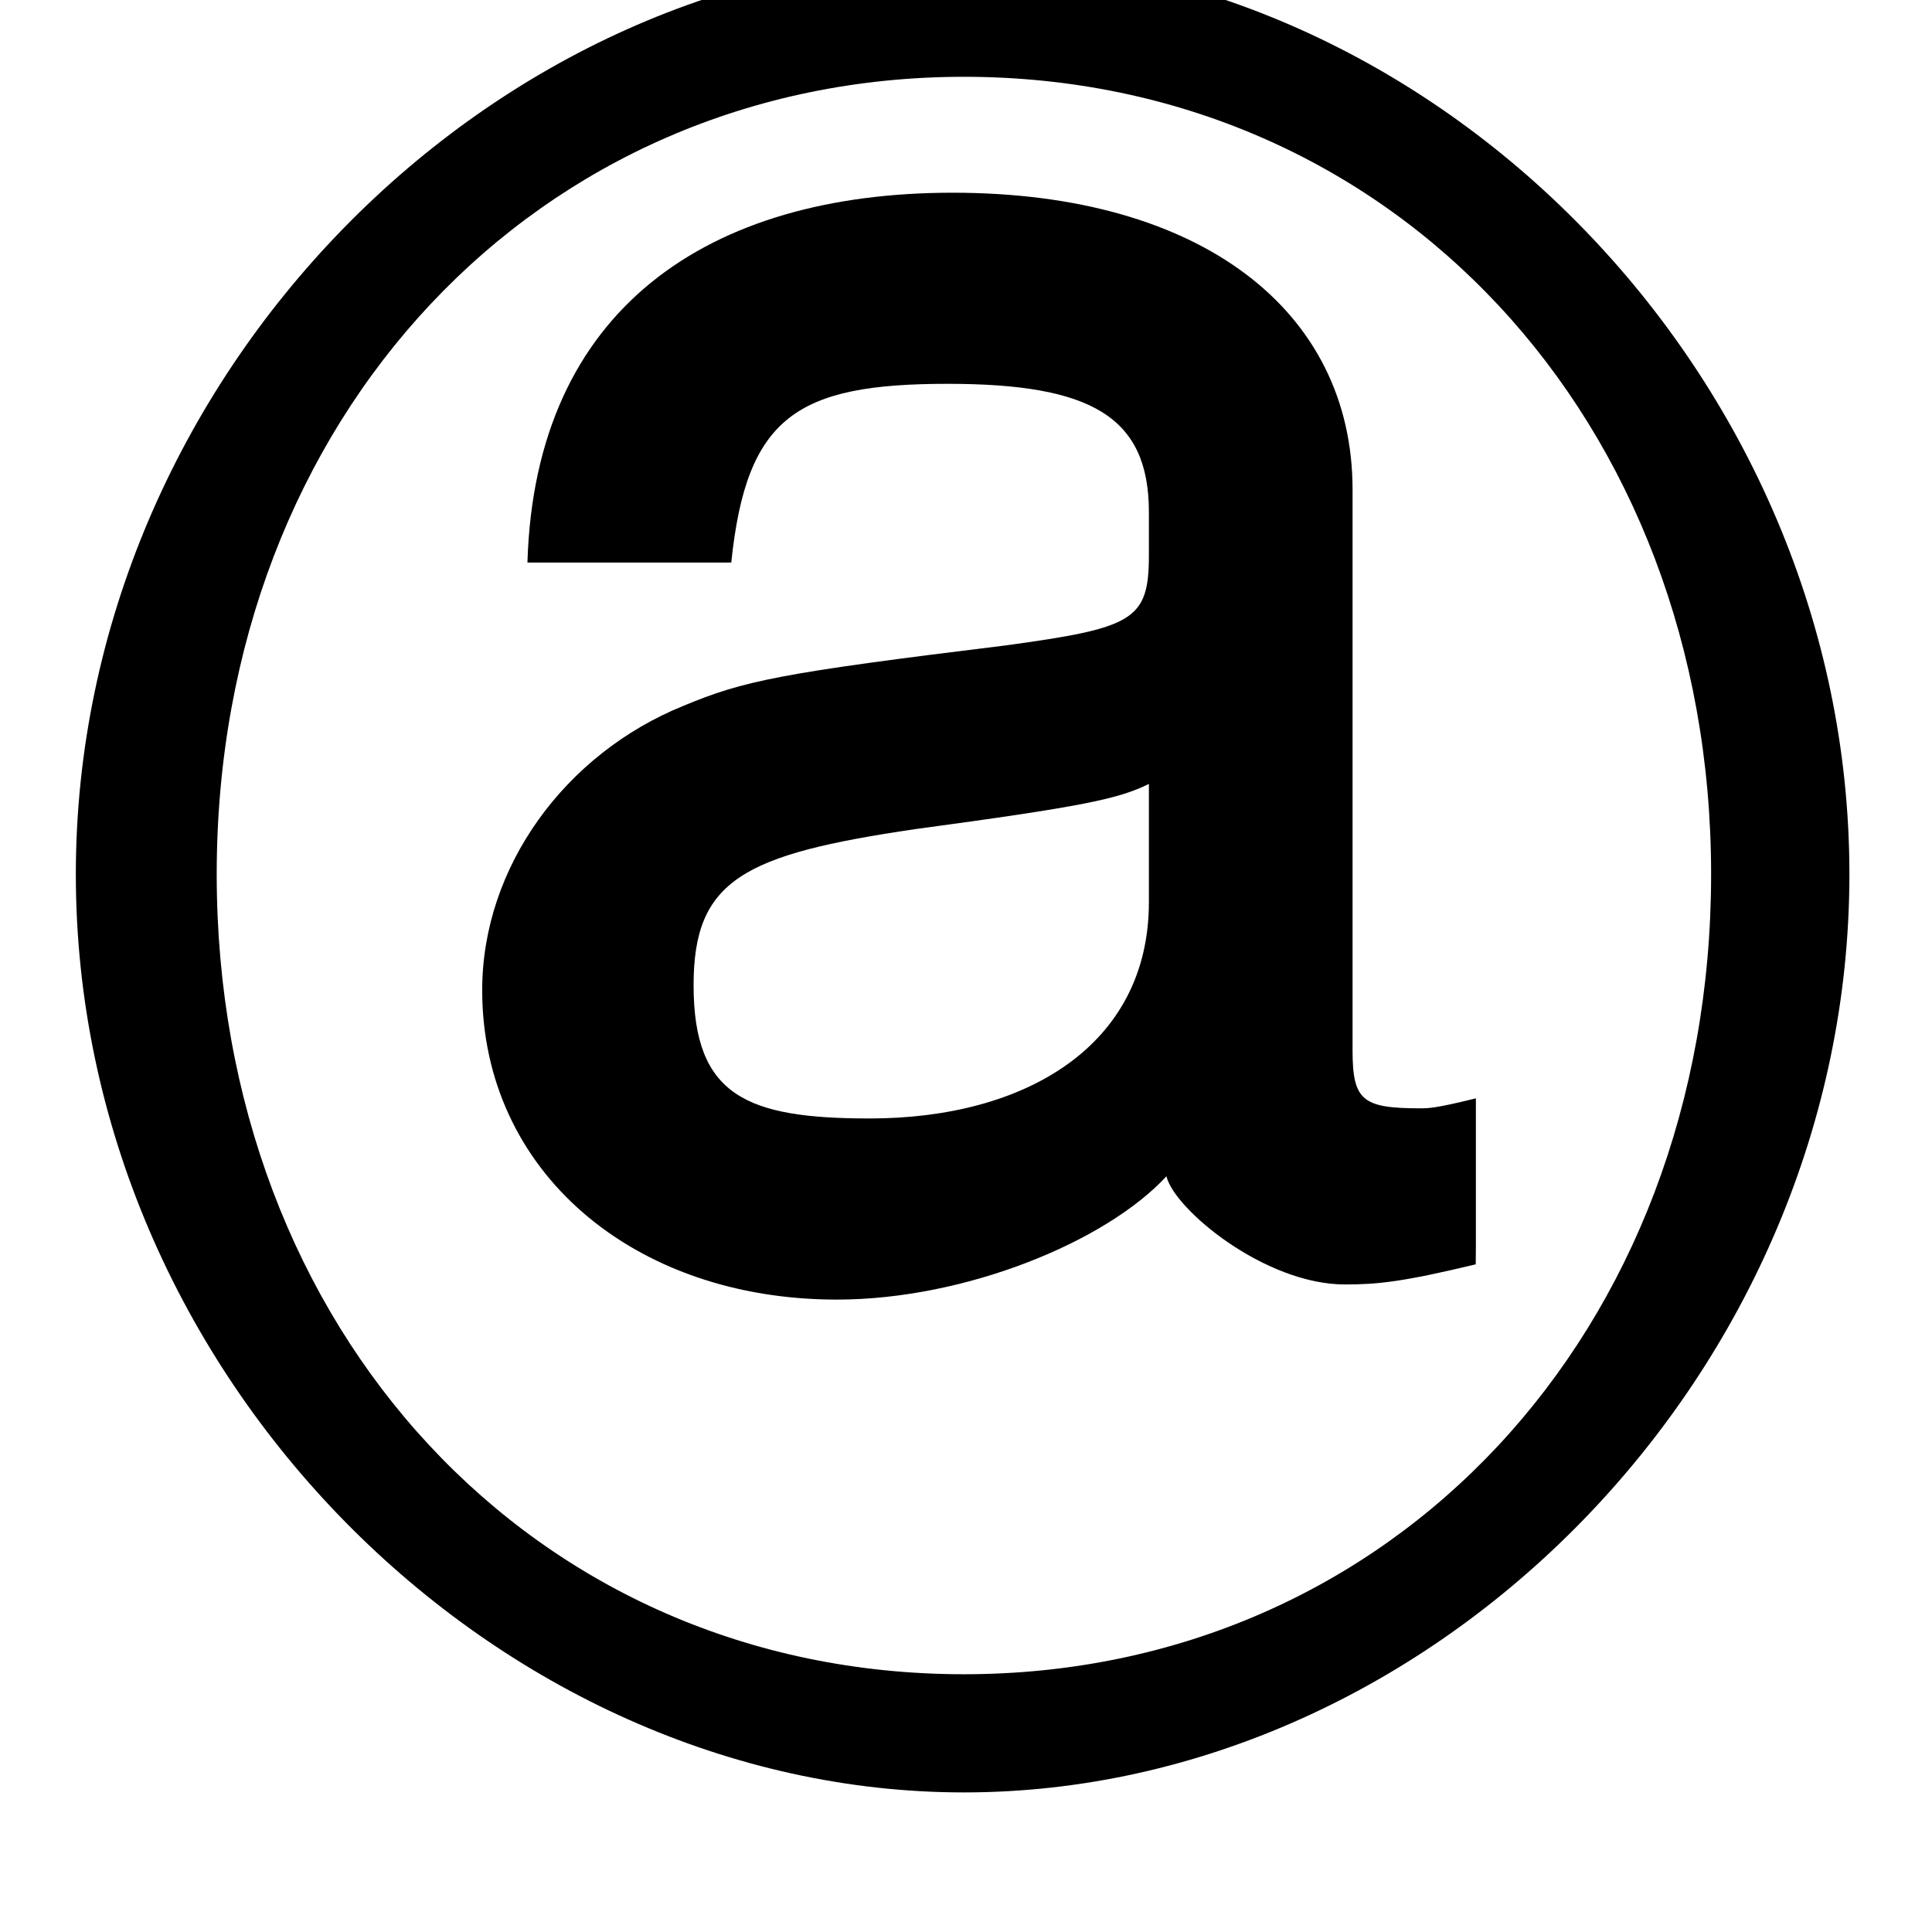
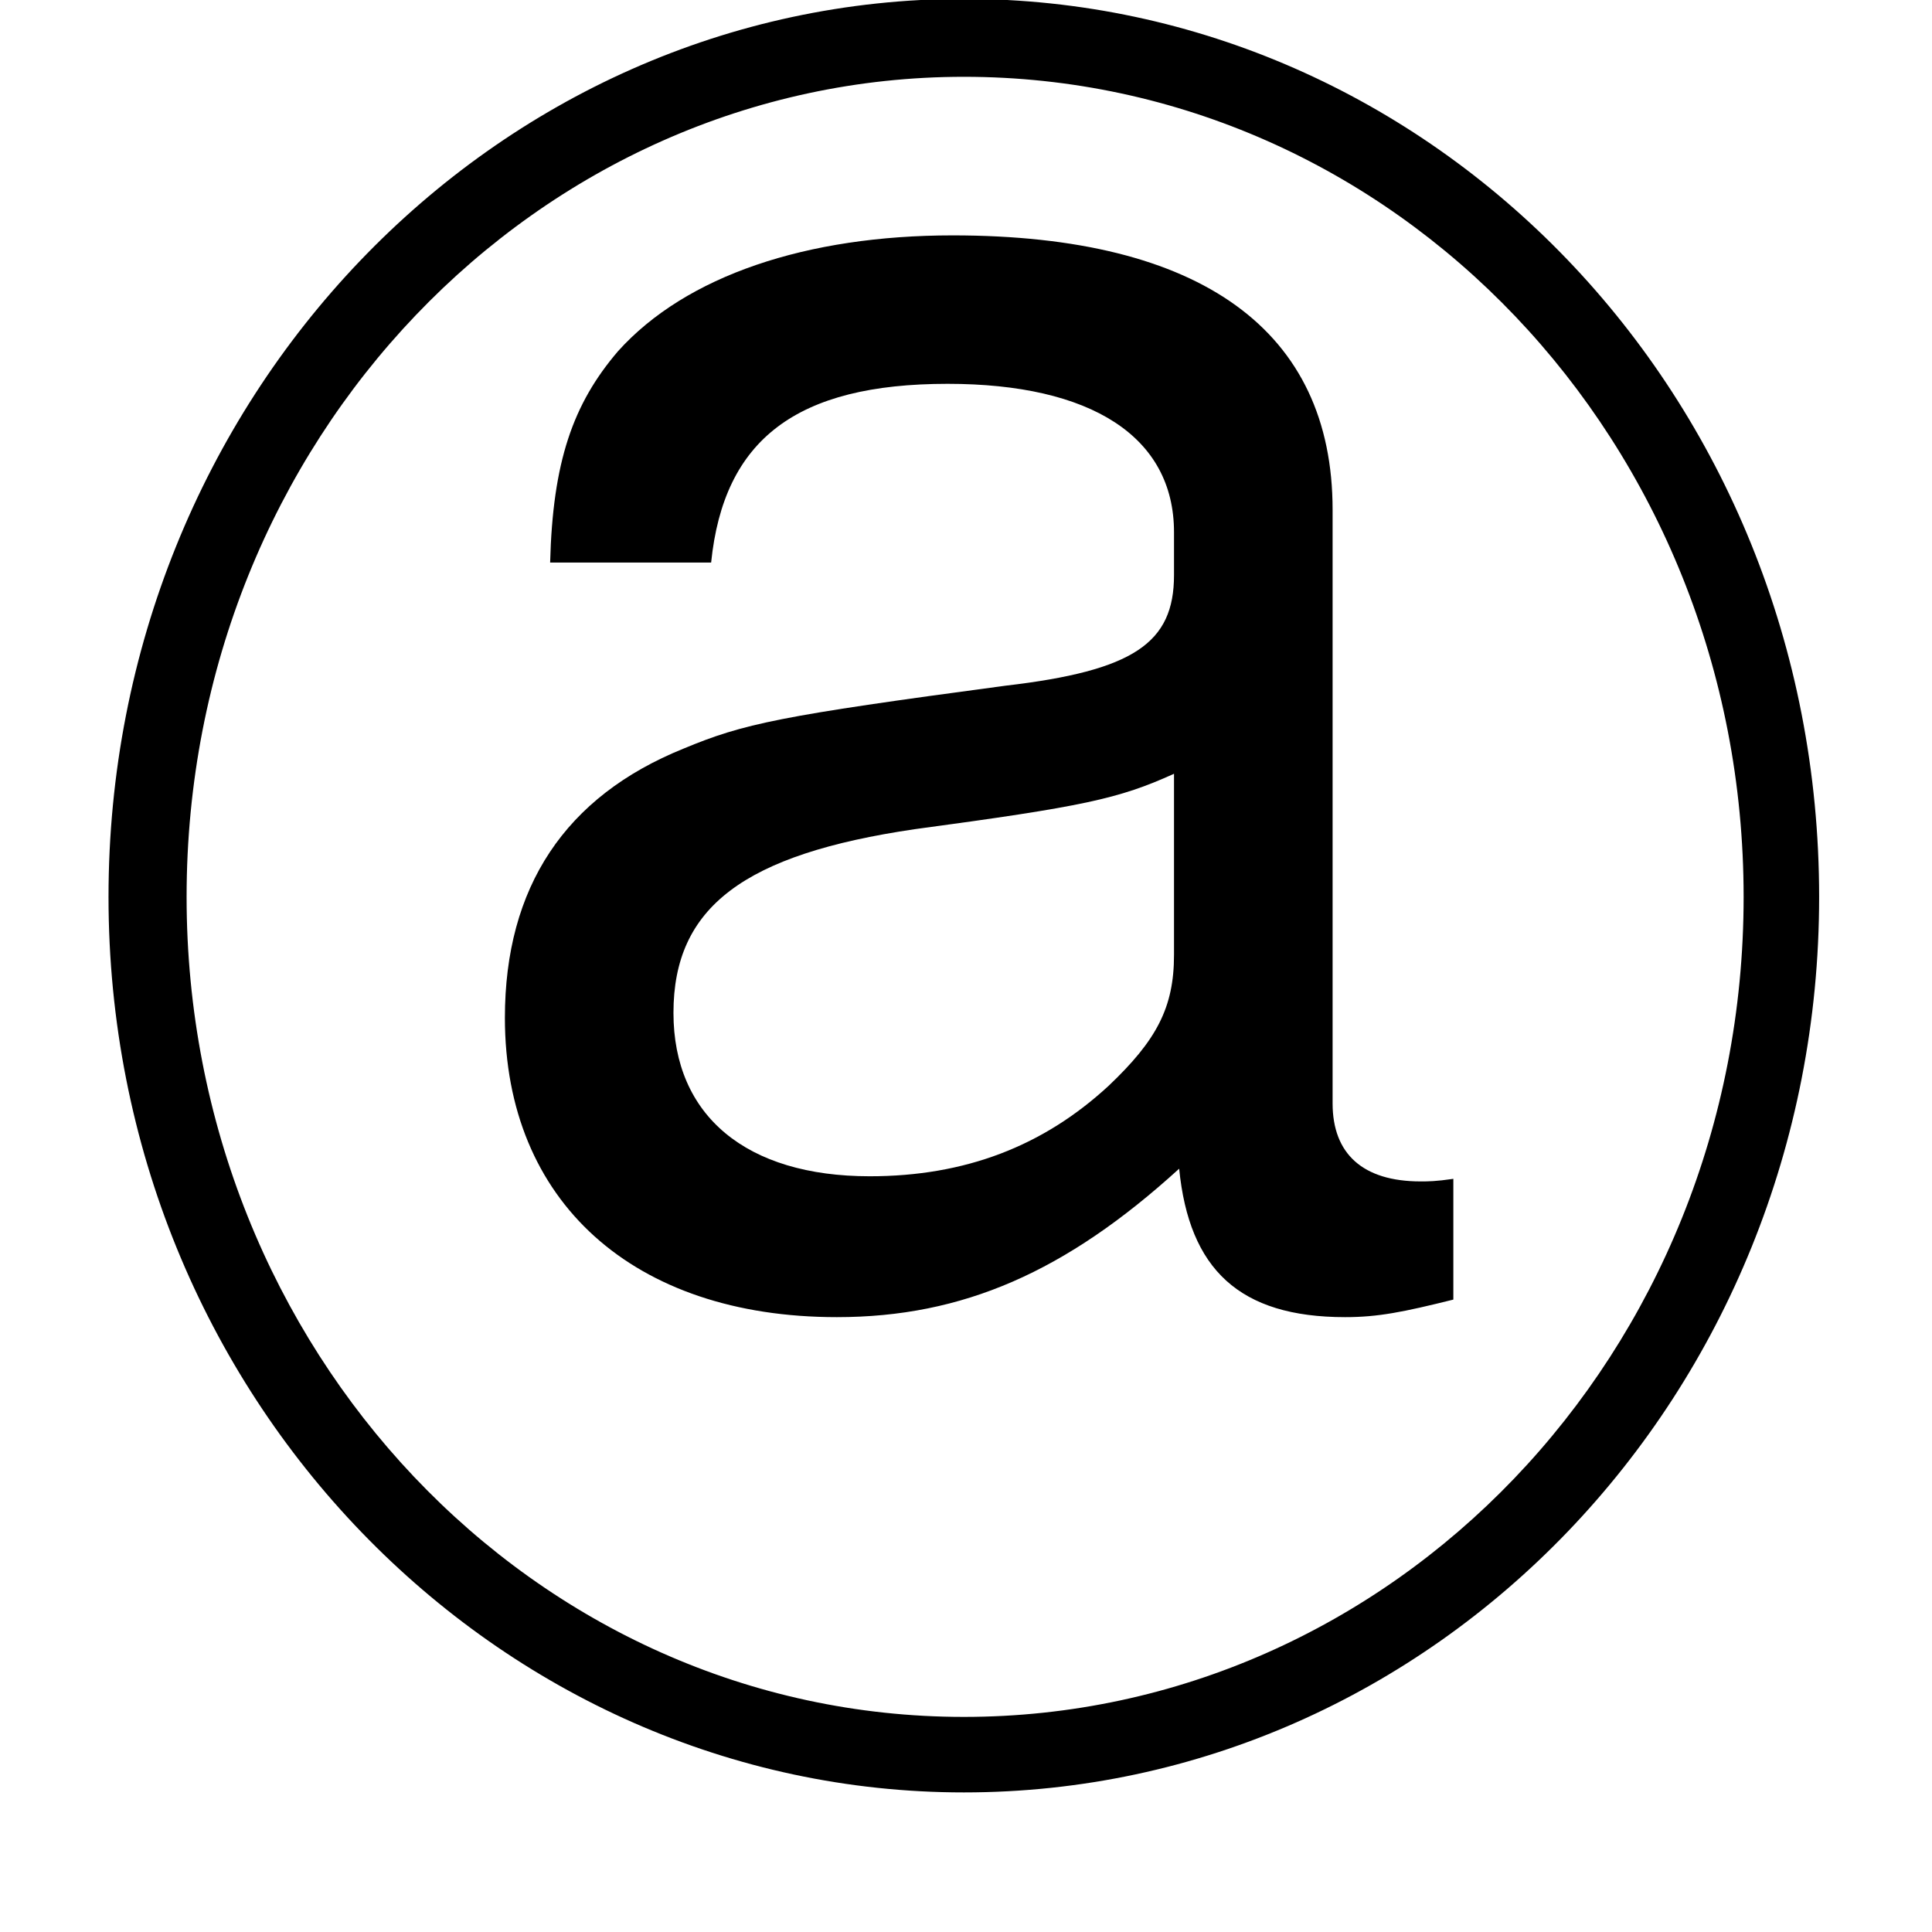
- <svg xmlns="http://www.w3.org/2000/svg" xmlns:xlink="http://www.w3.org/1999/xlink" version="1.1" width="12pt" height="12pt" viewBox="0 0 12 12" id="svg2">
-   <defs id="defs4">
-     <g id="g6">
-       <symbol id="glyph0-0" style="overflow:visible">
-         <path d="" id="path9" style="stroke:none" />
+ <svg xmlns="http://www.w3.org/2000/svg" xmlns:xlink="http://www.w3.org/1999/xlink" id="svg27" version="1.1" viewBox="0 0 12 12" height="12pt" width="12pt">
+   <defs id="defs16">
+     <g id="g14">
+       <symbol id="glyph0-0" overflow="visible">
+         <path id="path2" d="" style="stroke:none;" />
      </symbol>
-       <symbol id="glyph0-1" style="overflow:visible">
-         <path d="m 6.531,-0.156 0,-0.922 c -0.25,0.062 -0.297,0.062 -0.344,0.062 -0.359,0 -0.422,-0.047 -0.422,-0.359 l 0,-3.484 c 0,-1.109 -0.938,-1.844 -2.484,-1.844 -1.516,0 -2.594,0.719 -2.641,2.297 l 1.266,0 C 2,-5.312 2.312,-5.516 3.25,-5.516 c 0.891,0 1.25,0.203 1.25,0.797 l 0,0.266 c 0,0.406 -0.094,0.453 -0.891,0.562 -1.406,0.172 -1.625,0.219 -2,0.375 -0.734,0.297 -1.25,1 -1.25,1.766 0,1.125 0.938,1.922 2.203,1.922 0.797,0 1.672,-0.359 2.047,-0.766 0.047,0.203 0.609,0.672 1.109,0.672 0.203,0 0.359,-0.016 0.812,-0.125 z M 4.5,-2.297 c 0,0.891 -0.766,1.344 -1.734,1.344 -0.766,0 -1.094,-0.141 -1.094,-0.828 0,-0.656 0.312,-0.812 1.375,-0.969 C 4.094,-2.891 4.312,-2.938 4.5,-3.031 z m 0,0" id="path12" style="stroke:none" />
+       <symbol id="glyph0-1" overflow="visible">
+         <path id="path5" d="M 6.391 -0.578 C 6.281 -0.562 6.234 -0.562 6.188 -0.562 C 5.828 -0.562 5.641 -0.734 5.641 -1.047 L 5.641 -4.734 C 5.641 -5.844 4.828 -6.438 3.281 -6.438 C 2.375 -6.438 1.625 -6.188 1.203 -5.719 C 0.922 -5.391 0.797 -5.031 0.781 -4.406 L 1.781 -4.406 C 1.859 -5.172 2.312 -5.516 3.25 -5.516 C 4.141 -5.516 4.656 -5.188 4.656 -4.594 L 4.656 -4.328 C 4.656 -3.906 4.406 -3.734 3.609 -3.641 C 2.203 -3.453 1.984 -3.406 1.609 -3.25 C 0.875 -2.953 0.5 -2.391 0.5 -1.578 C 0.5 -0.438 1.297 0.281 2.562 0.281 C 3.344 0.281 3.984 0 4.688 -0.641 C 4.75 -0.016 5.062 0.281 5.719 0.281 C 5.922 0.281 6.078 0.25 6.391 0.172 Z M 4.656 -1.969 C 4.656 -1.641 4.547 -1.438 4.25 -1.156 C 3.844 -0.781 3.359 -0.594 2.766 -0.594 C 2 -0.594 1.547 -0.969 1.547 -1.609 C 1.547 -2.266 1.984 -2.594 3.047 -2.75 C 4.094 -2.891 4.312 -2.938 4.656 -3.094 Z M 4.656 -1.969 " style="stroke:none;" />
      </symbol>
-       <symbol id="glyph1-0" style="overflow:visible">
-         <path d="" id="path15" style="stroke:none" />
+       <symbol id="glyph1-0" overflow="visible">
+         <path id="path8" d="" style="stroke:none;" />
      </symbol>
-       <symbol id="glyph1-1" style="overflow:visible">
-         <path d="m 11.469,-3.125 c 0,-3.109 -2.594,-5.703 -5.5,-5.703 -2.922,0 -5.516,2.609 -5.516,5.703 0,3.125 2.625,5.703 5.516,5.703 2.922,0 5.5,-2.609 5.5,-5.703 z m -5.5,4.969 c -2.672,0 -4.641,-2.141 -4.641,-4.969 0,-2.844 2,-4.953 4.641,-4.953 2.672,0 4.641,2.141 4.641,4.953 0,2.844 -1.984,4.969 -4.641,4.969 z m 0,0" id="path18" style="stroke:none" />
+       <symbol id="glyph1-1" overflow="visible">
+         <path id="path11" d="M 11.281 -2.984 C 11.281 -6.109 8.875 -8.562 5.969 -8.562 C 3.047 -8.562 0.656 -6.078 0.656 -2.984 C 0.656 0.125 3.078 2.578 5.969 2.578 C 8.891 2.578 11.281 0.109 11.281 -2.984 Z M 5.969 2.109 C 3.297 2.109 1.141 -0.172 1.141 -2.984 C 1.141 -5.828 3.328 -8.078 5.969 -8.078 C 8.641 -8.078 10.812 -5.812 10.812 -2.984 C 10.812 -0.141 8.625 2.109 5.969 2.109 Z M 5.969 2.109 " style="stroke:none;" />
      </symbol>
    </g>
  </defs>
  <g id="surface1">
-     <g id="g21" style="fill:#000000;fill-opacity:1">
-       <use id="use23" x="2.636" y="7.9" width="1" height="1" xlink:href="#glyph0-1" />
+     <g id="g20" style="fill:rgb(0%,0%,0%);fill-opacity:1;">
+       <use id="use18" y="7.9" x="2.636" xlink:href="#glyph0-1" />
    </g>
-     <g id="g25" style="fill:#000000;fill-opacity:1">
-       <use id="use27" x="0.018" y="8.555" width="1" height="1" xlink:href="#glyph1-1" />
+     <g id="g24" style="fill:rgb(0%,0%,0%);fill-opacity:1;">
+       <use id="use22" y="8.555" x="0.018" xlink:href="#glyph1-1" />
    </g>
  </g>
</svg>
